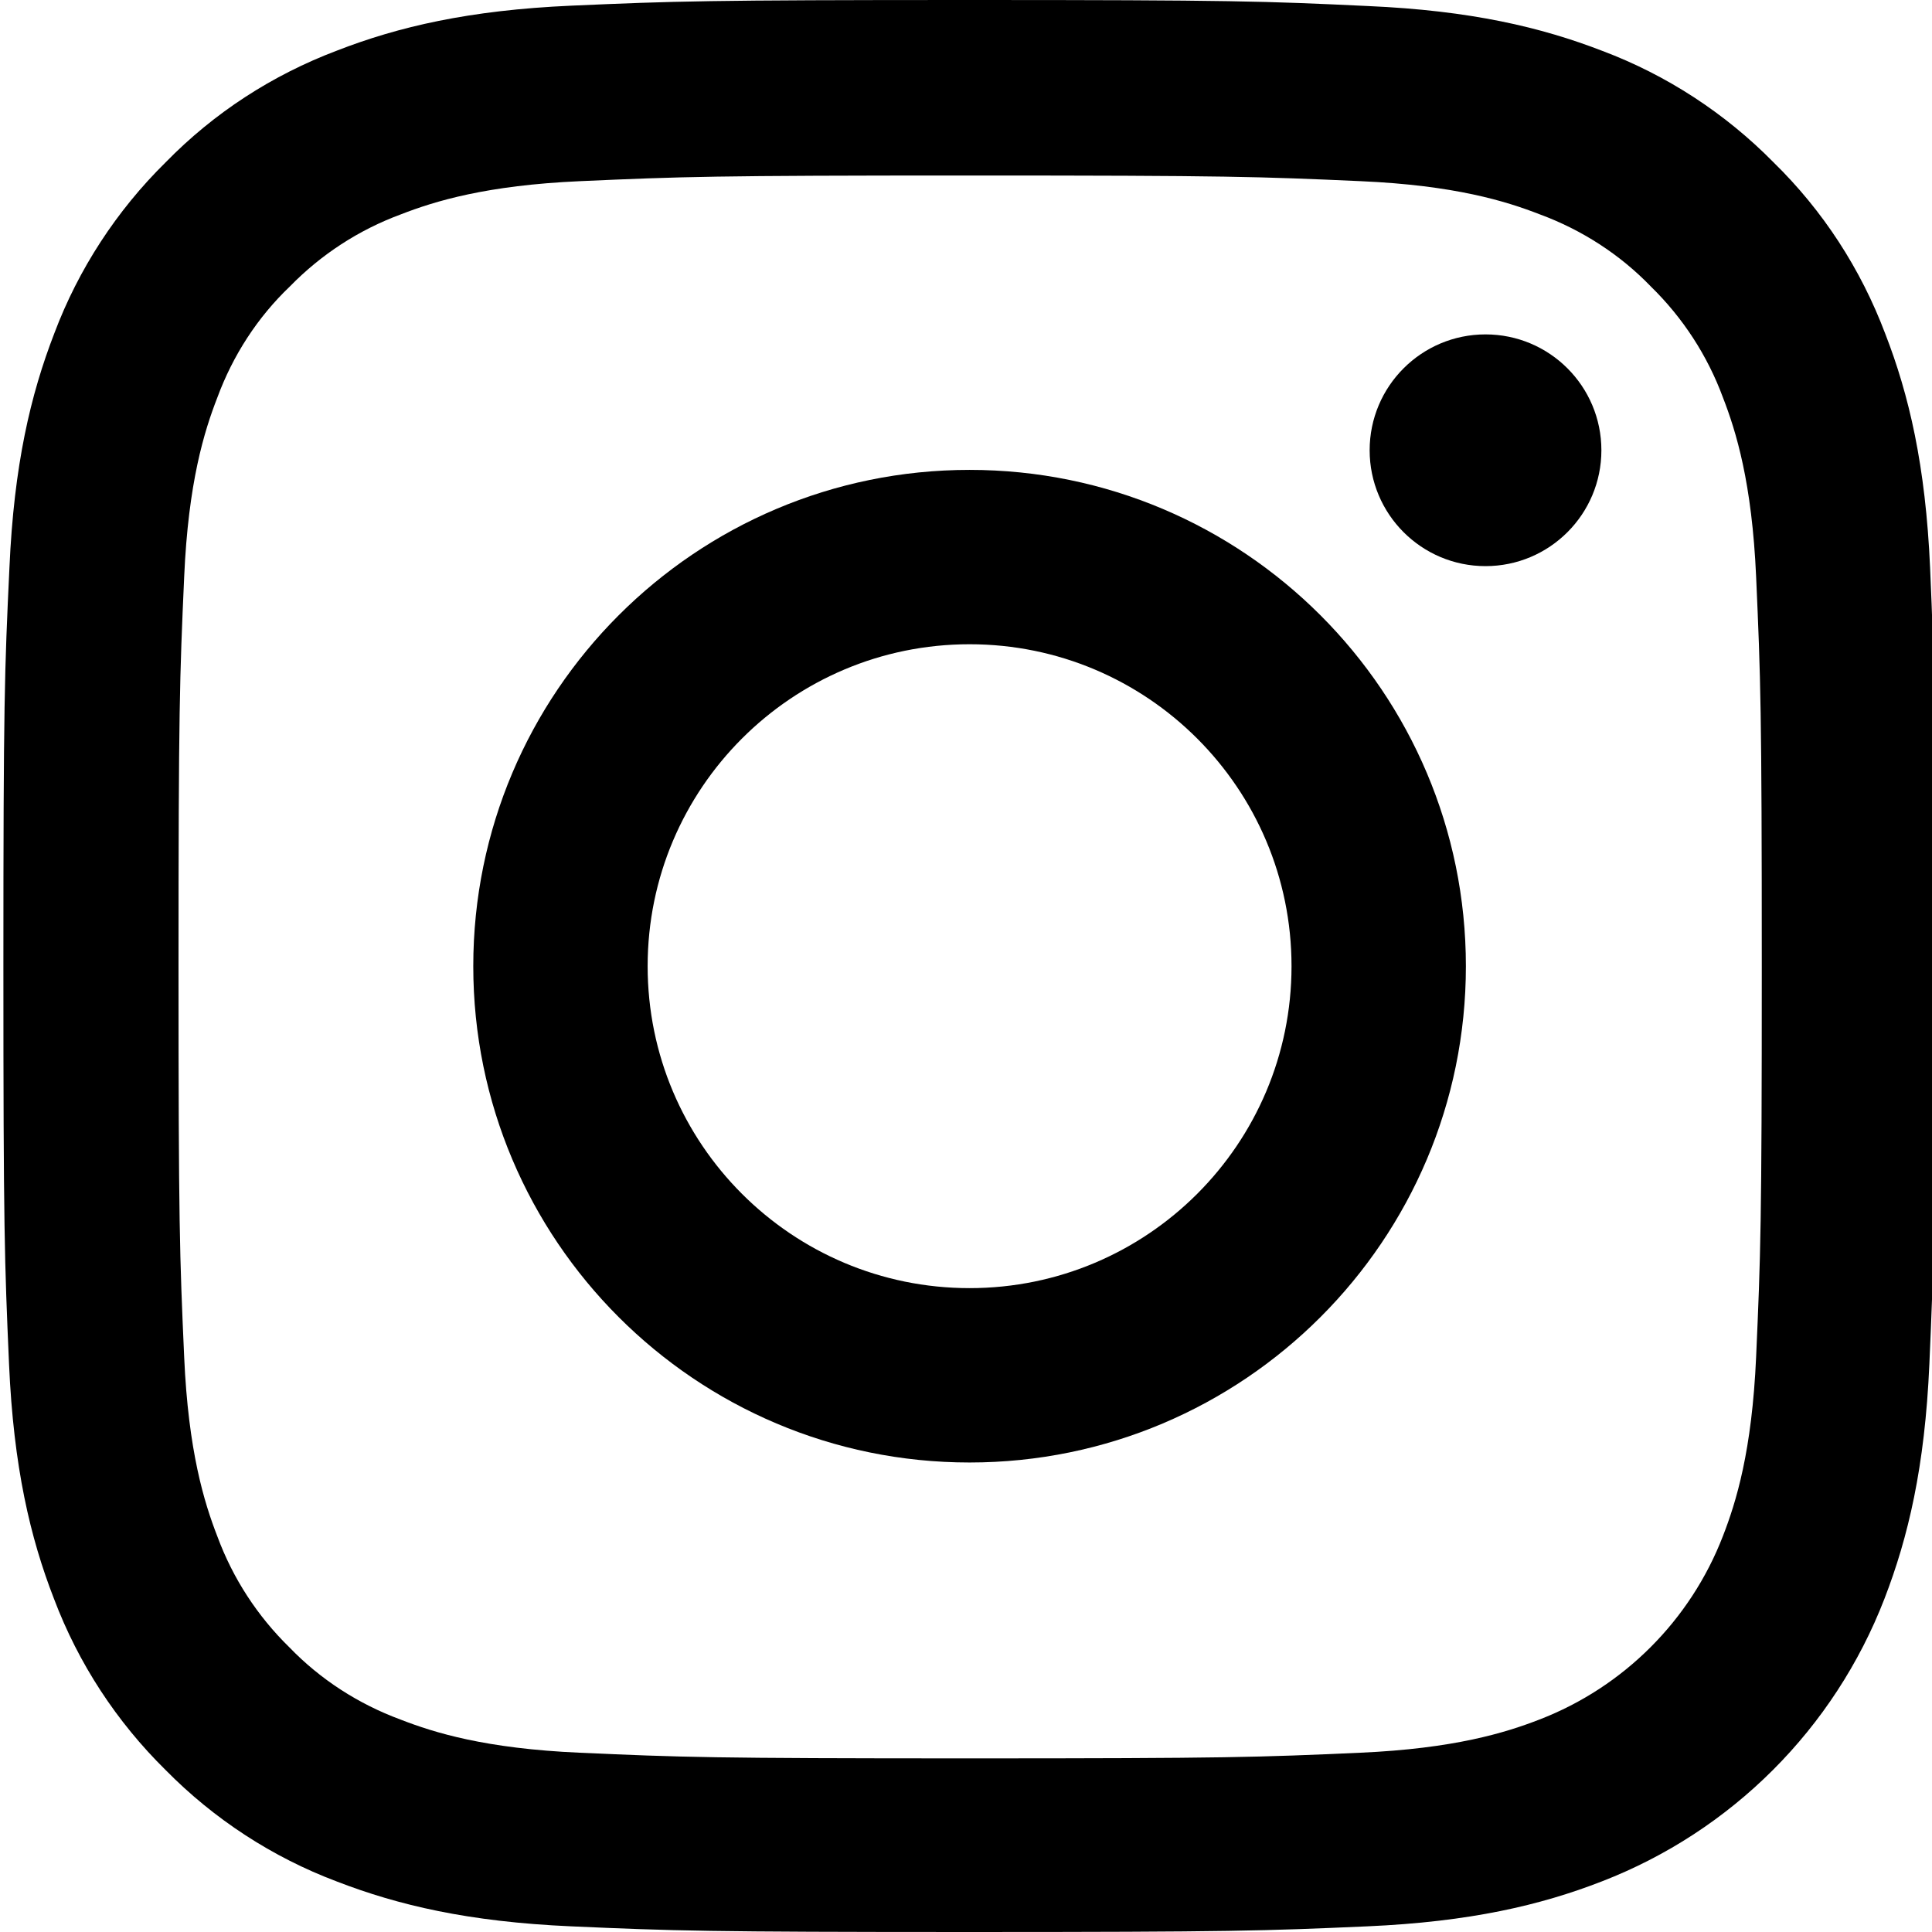
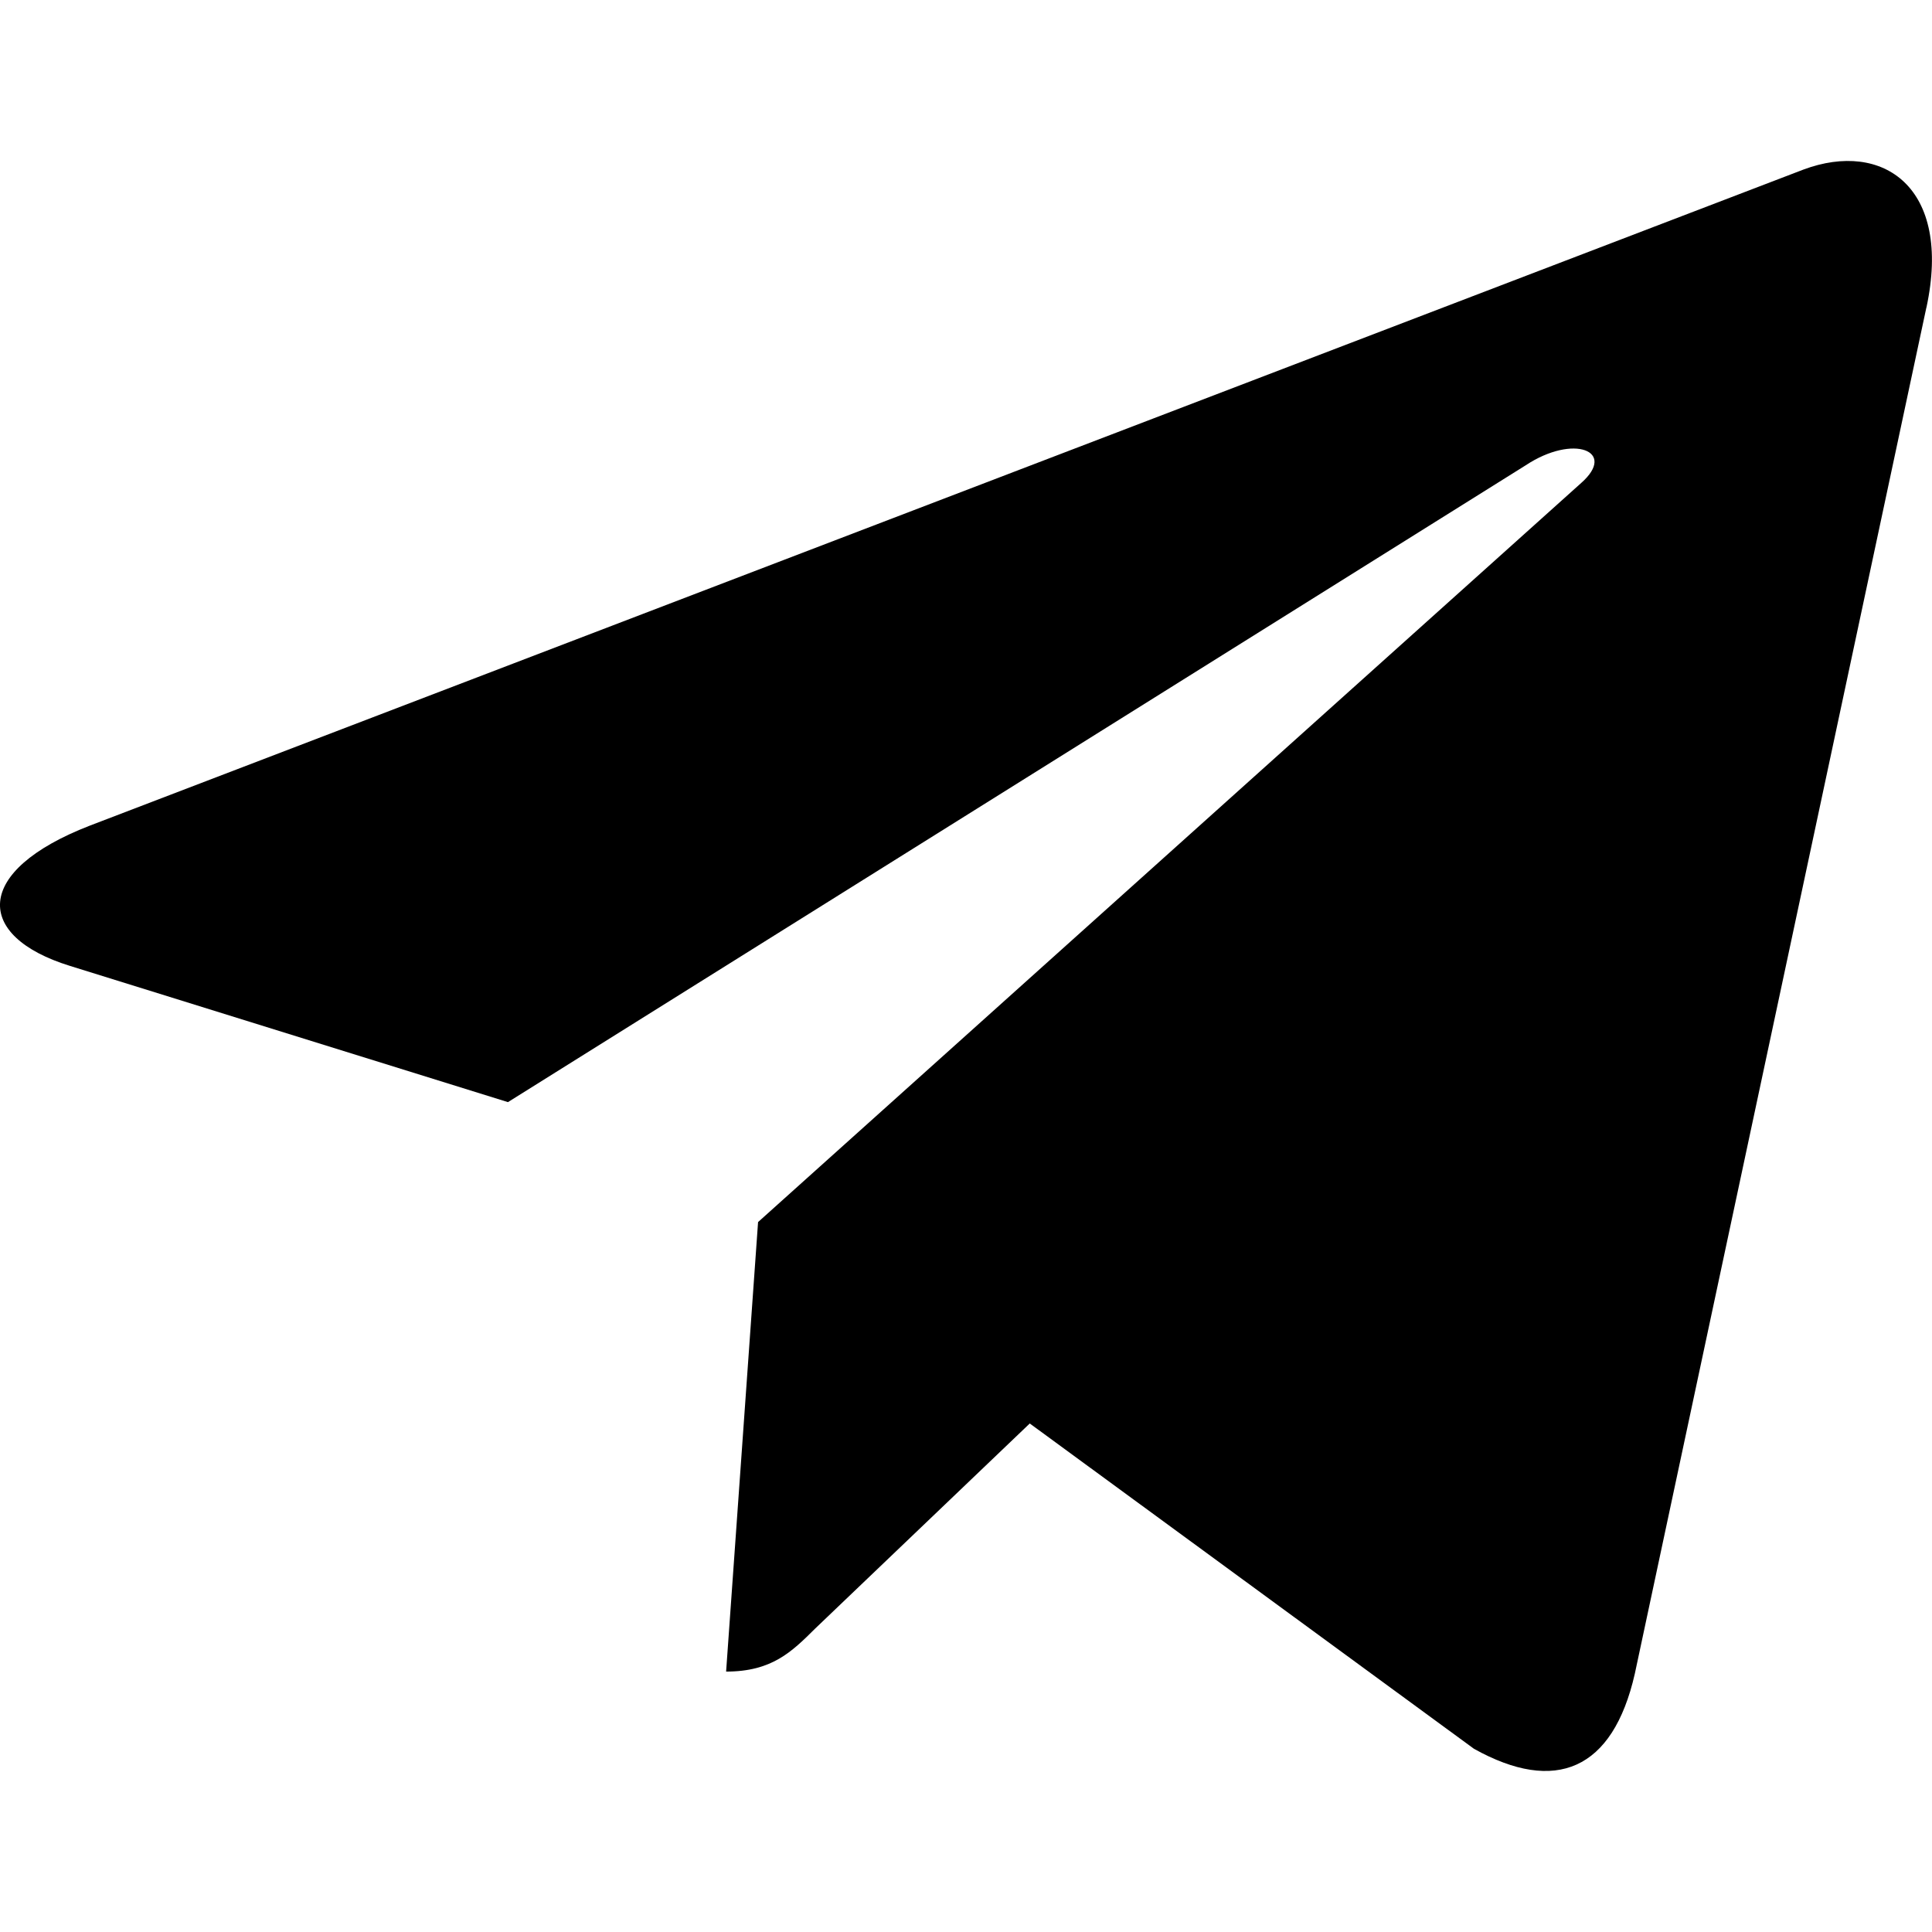
- <svg xmlns="http://www.w3.org/2000/svg" height="40px" width="40px" viewBox="0 0 511 511.9">
-   <path d="m510.949 150.5c-1.199-27.199-5.598-45.898-11.898-62.102-6.5-17.199-16.5-32.598-29.602-45.398-12.801-13-28.301-23.102-45.301-29.5-16.297-6.301-34.898-10.699-62.098-11.898-27.402-1.301-36.102-1.602-105.602-1.602s-78.199.301-105.5 1.5c-27.199 1.199-45.898 5.602-62.098 11.898-17.203 6.5-32.602 16.5-45.402 29.602-13 12.801-23.098 28.301-29.5 45.301-6.301 16.301-10.699 34.898-11.898 62.098-1.301 27.402-1.602 36.102-1.602 105.602s.301 78.199 1.5 105.5c1.199 27.199 5.602 45.898 11.902 62.102 6.5 17.199 16.598 32.598 29.598 45.398 12.801 13 28.301 23.102 45.301 29.5 16.301 6.301 34.898 10.699 62.102 11.898 27.297 1.203 36 1.5 105.5 1.5s78.199-.297 105.5-1.5c27.199-1.199 45.898-5.598 62.098-11.898 34.402-13.301 61.602-40.5 74.902-74.898 6.297-16.301 10.699-34.902 11.898-62.102 1.199-27.301 1.5-36 1.5-105.5s-.102-78.199-1.301-105.5zm-46.098 209c-1.102 25-5.301 38.5-8.801 47.5-8.602 22.301-26.301 40-48.602 48.602-9 3.5-22.598 7.699-47.5 8.797-27 1.203-35.098 1.5-103.398 1.5s-76.5-.297-103.402-1.5c-25-1.098-38.5-5.297-47.5-8.797-11.098-4.102-21.199-10.602-29.398-19.102-8.5-8.301-15-18.301-19.102-29.398-3.5-9-7.699-22.602-8.797-47.5-1.203-27-1.5-35.102-1.5-103.402s.297-76.5 1.5-103.398c1.098-25 5.297-38.5 8.797-47.5 4.102-11.102 10.602-21.199 19.203-29.402 8.297-8.5 18.297-15 29.398-19.098 9-3.5 22.602-7.699 47.5-8.801 27-1.199 35.102-1.5 103.398-1.5 68.402 0 76.5.301 103.402 1.5 25 1.102 38.5 5.301 47.5 8.801 11.098 4.098 21.199 10.598 29.398 19.098 8.5 8.301 15 18.301 19.102 29.402 3.5 9 7.699 22.598 8.801 47.5 1.199 27 1.5 35.098 1.5 103.398s-.301 76.301-1.5 103.301zm0 0" />
-   <path d="m256.449 124.5c-72.598 0-131.5 58.898-131.5 131.5s58.902 131.5 131.5 131.5c72.602 0 131.5-58.898 131.5-131.5s-58.898-131.5-131.5-131.5zm0 216.801c-47.098 0-85.301-38.199-85.301-85.301s38.203-85.301 85.301-85.301c47.102 0 85.301 38.199 85.301 85.301s-38.199 85.301-85.301 85.301zm0 0" />
-   <path d="m423.852 119.301c0 16.953-13.746 30.699-30.703 30.699-16.953 0-30.699-13.746-30.699-30.699 0-16.957 13.746-30.699 30.699-30.699 16.957 0 30.703 13.742 30.703 30.699zm0 0" />
+ <svg xmlns="http://www.w3.org/2000/svg" id="Bold" enable-background="new 0 0 24 24" height="40px" viewBox="0 0 24 24" width="40px">
+   <path d="m9.417 15.181-.397 5.584c.568 0 .814-.244 1.109-.537l2.663-2.545 5.518 4.041c1.012.564 1.725.267 1.998-.931l3.622-16.972.001-.001c.321-1.496-.541-2.081-1.527-1.714l-21.29 8.151c-1.453.564-1.431 1.374-.247 1.741l5.443 1.693 12.643-7.911c.595-.394 1.136-.176.691.218z" />
</svg>
